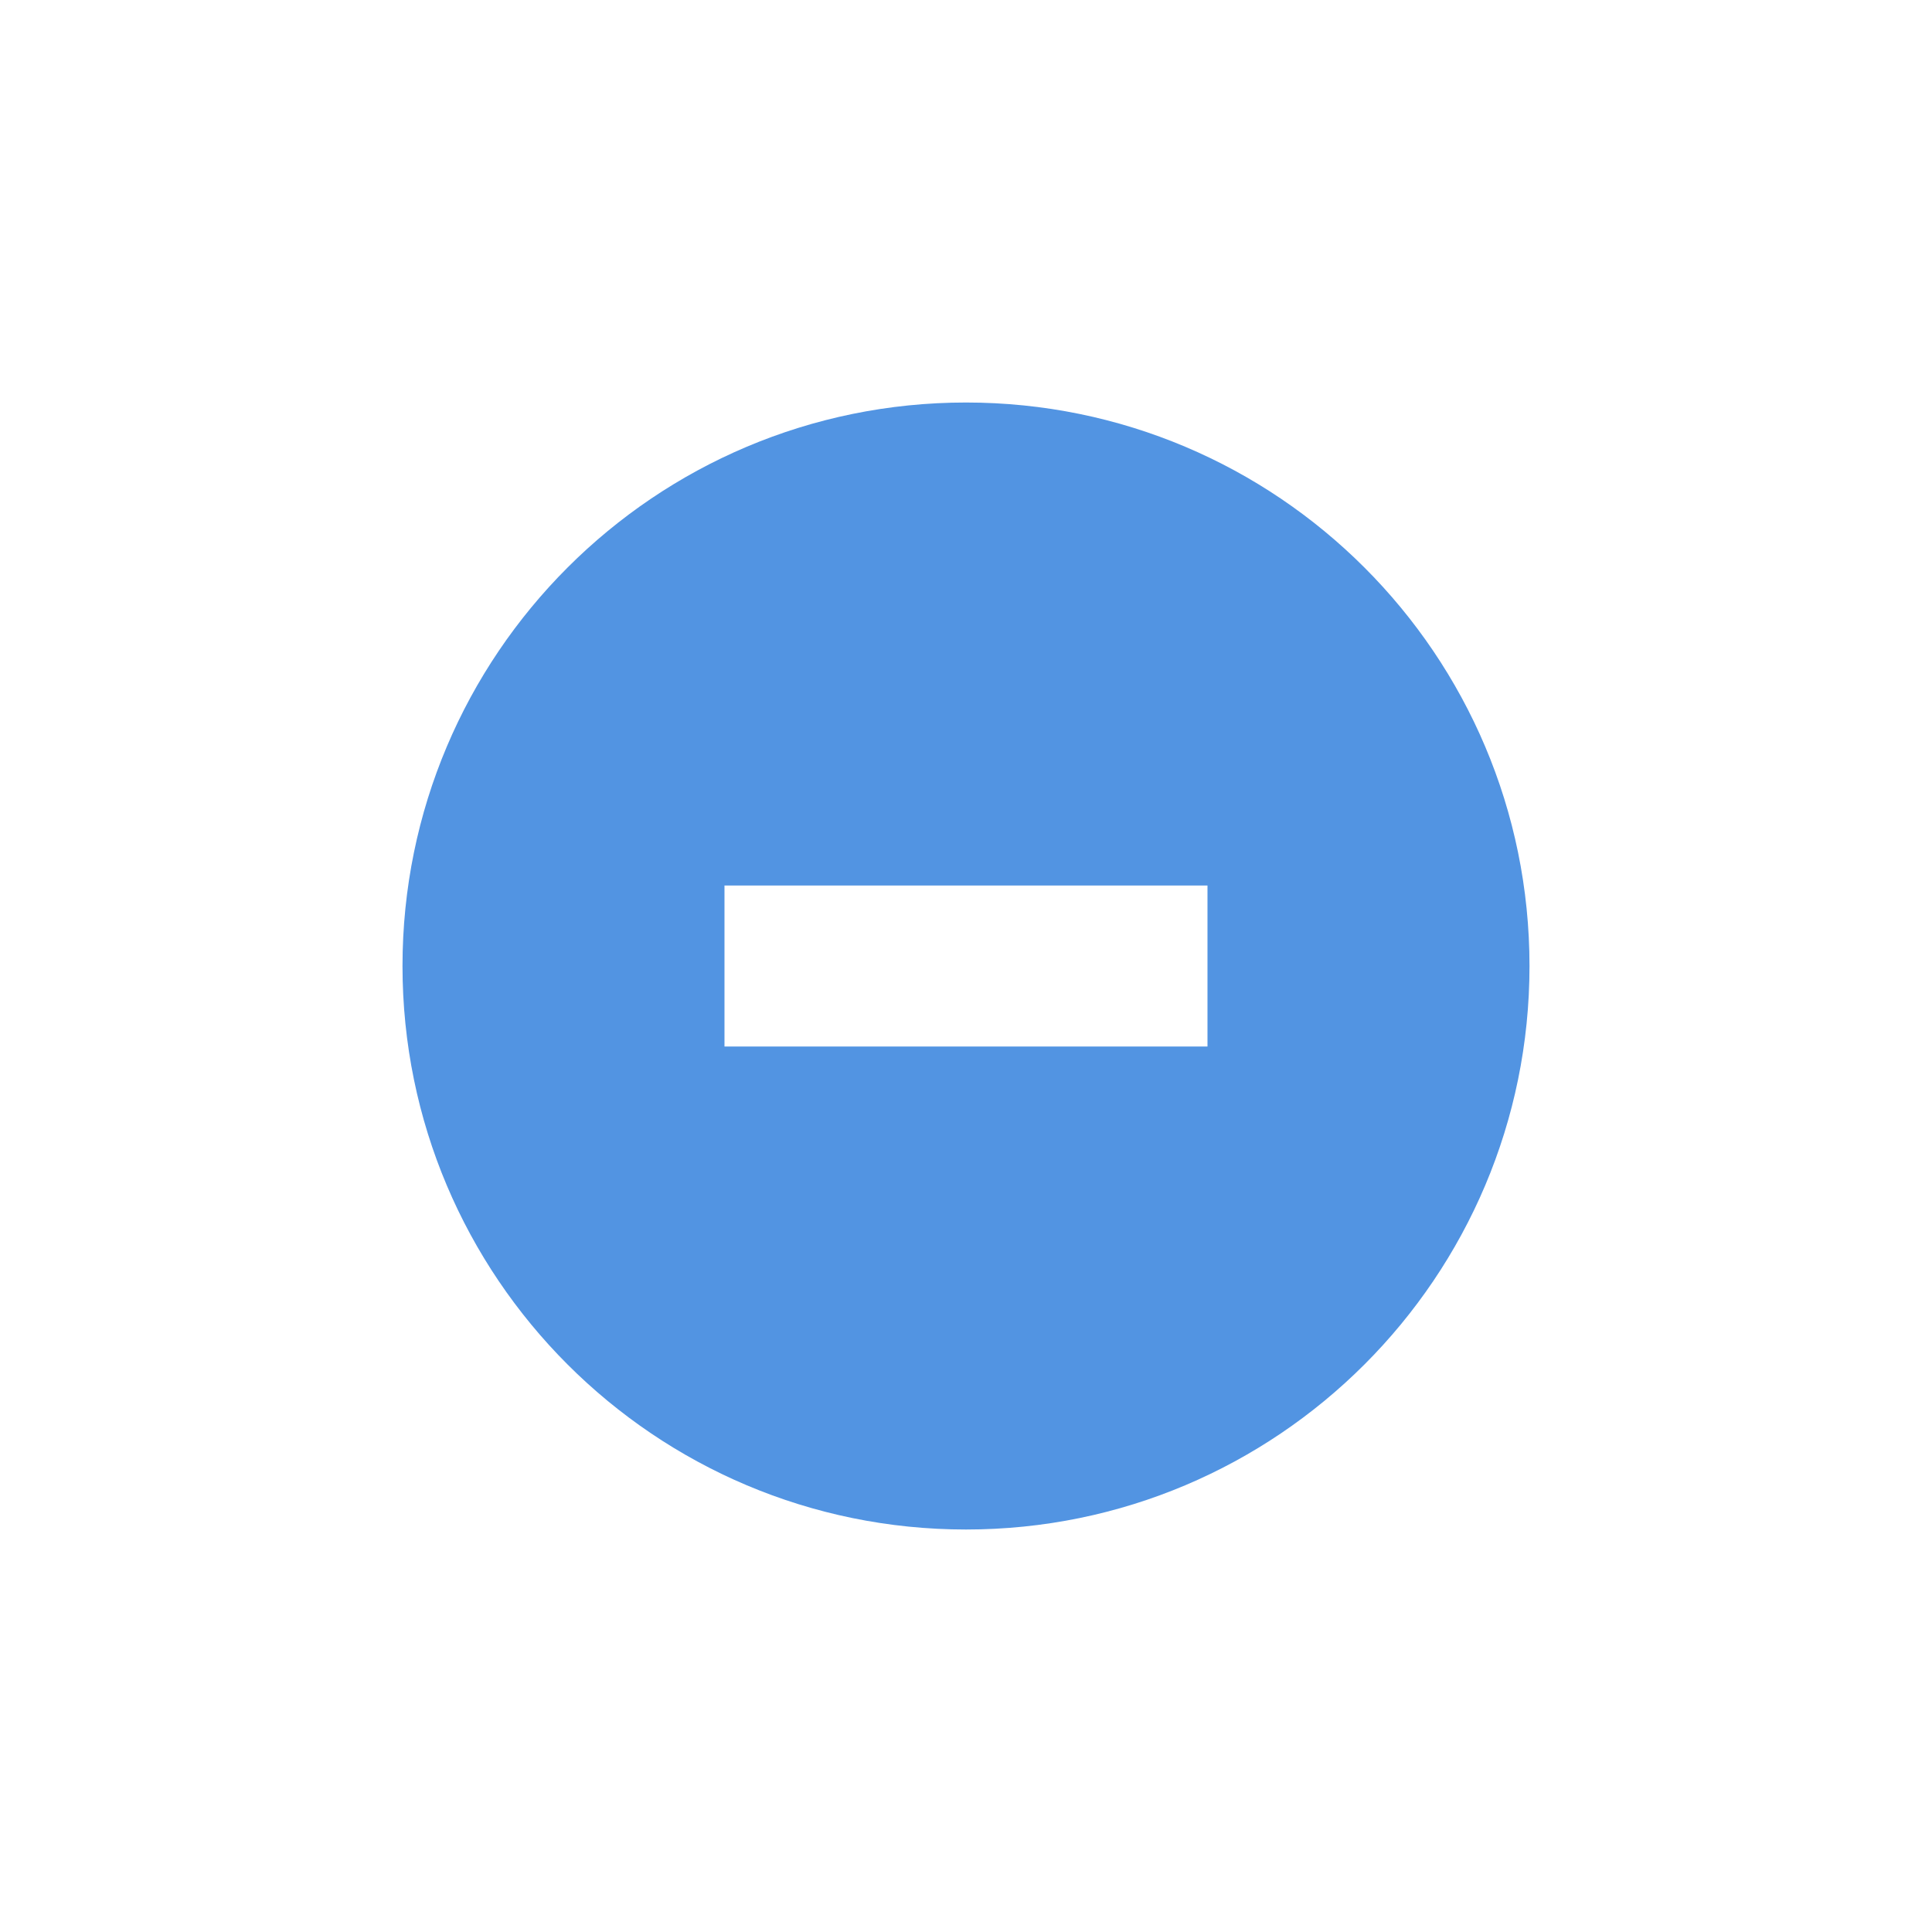
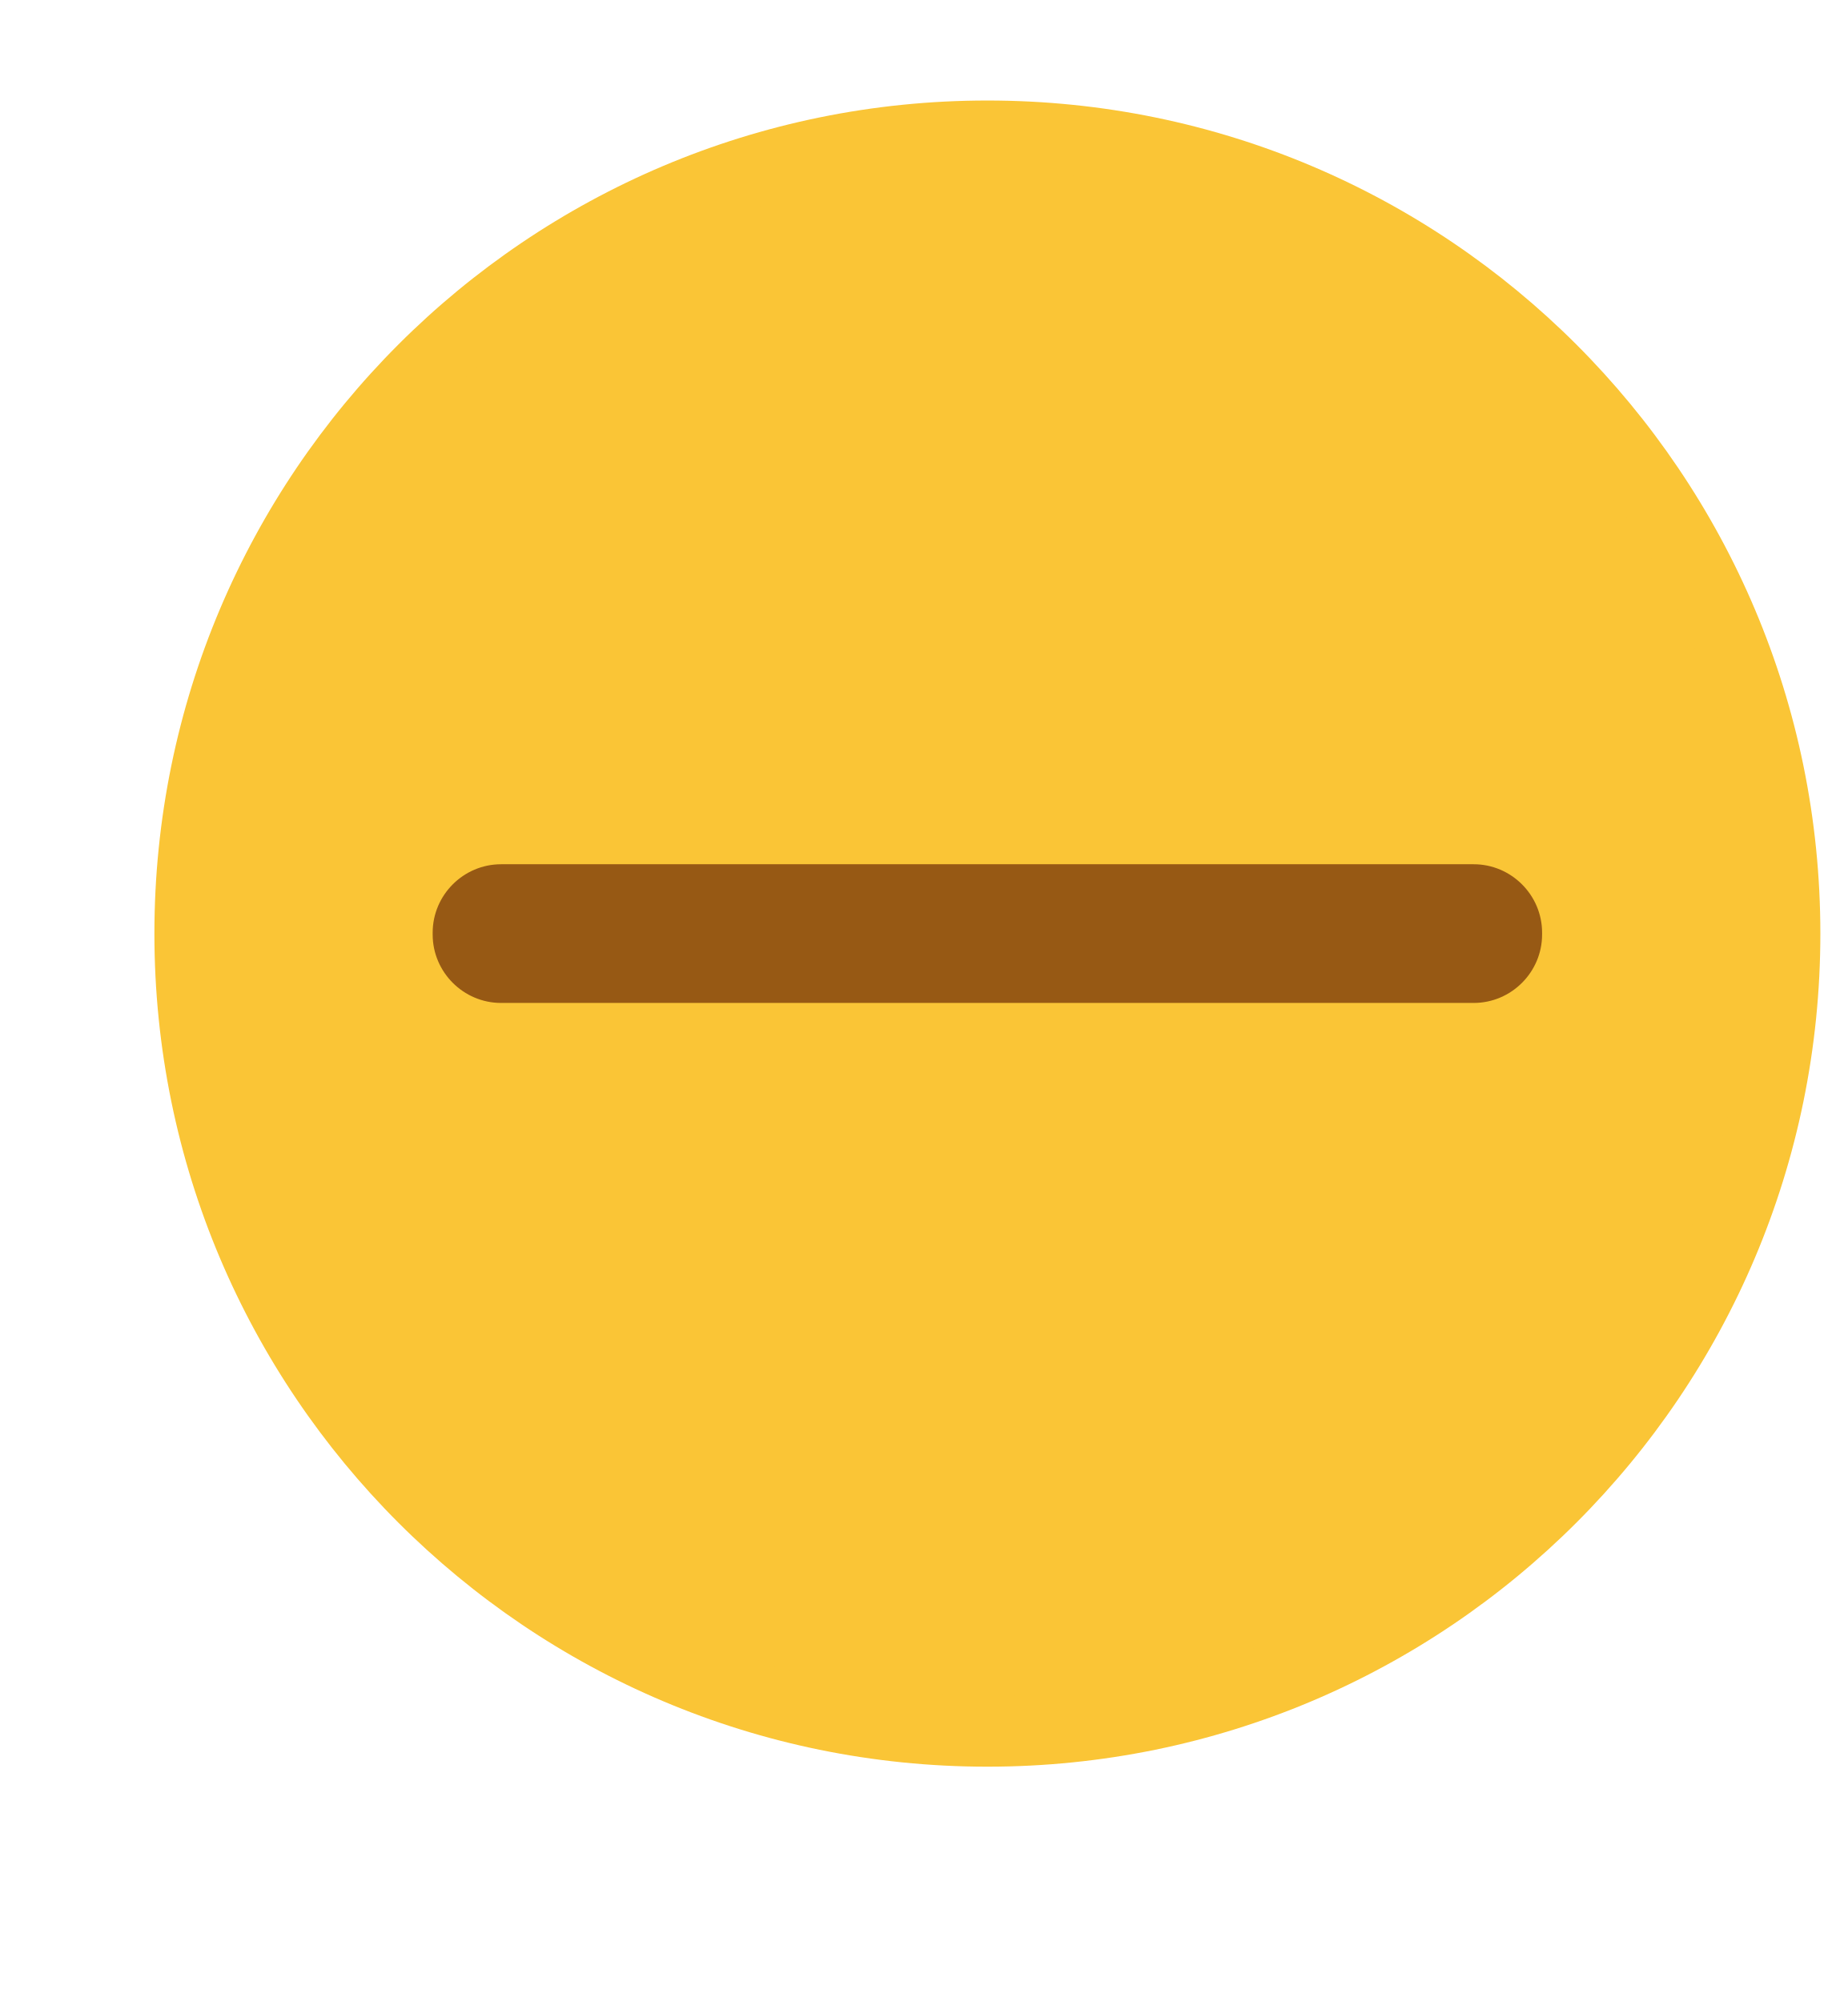
- <svg xmlns="http://www.w3.org/2000/svg" xmlns:ns1="http://www.openswatchbook.org/uri/2009/osb" xmlns:xlink="http://www.w3.org/1999/xlink" width="24" height="24" id="svg4306" version="1.1" style="enable-background:new">
-   <defs id="defs4308">
-     <linearGradient id="selected_fg_color" ns1:paint="solid">
-       <stop style="stop-color:#ffffff;stop-opacity:1;" offset="0" id="stop4172" />
-     </linearGradient>
-     <linearGradient id="selected_bg_color" ns1:paint="solid">
-       <stop style="stop-color:#5294e2;stop-opacity:1;" offset="0" id="stop4169" />
-     </linearGradient>
-     <linearGradient id="linearGradient3770">
-       <stop style="stop-color:#000000;stop-opacity:0.628;" offset="0" id="stop3772" />
-       <stop style="stop-color:#000000;stop-opacity:0.498;" offset="1" id="stop3774" />
-     </linearGradient>
-     <linearGradient id="linearGradient4882">
-       <stop style="stop-color:#ffffff;stop-opacity:1;" offset="0" id="stop4884" />
-       <stop style="stop-color:#ffffff;stop-opacity:0;" offset="1" id="stop4886" />
-     </linearGradient>
-     <linearGradient id="linearGradient3784-6">
-       <stop style="stop-color:#ffffff;stop-opacity:0.216;" offset="0" id="stop3786-4" />
-       <stop style="stop-color:#ffffff;stop-opacity:0;" offset="1" id="stop3788-6" />
-     </linearGradient>
-     <linearGradient id="linearGradient4892">
-       <stop id="stop4894" offset="0" style="stop-color:#2f3a42;stop-opacity:1;" />
-       <stop id="stop4896" offset="1" style="stop-color:#1d242a;stop-opacity:1;" />
-     </linearGradient>
-     <linearGradient id="linearGradient4882-4">
-       <stop id="stop4884-9" offset="0" style="stop-color:#728495;stop-opacity:1;" />
-       <stop id="stop4886-9" offset="1" style="stop-color:#617c95;stop-opacity:0;" />
-     </linearGradient>
-     <linearGradient xlink:href="#selected_bg_color" id="linearGradient4171" x1="1376" y1="248" x2="1376" y2="262" gradientUnits="userSpaceOnUse" />
-     <linearGradient xlink:href="#selected_fg_color" id="linearGradient4174" x1="89" y1="974" x2="89" y2="976" gradientUnits="userSpaceOnUse" />
-   </defs>
-   <g id="layer1" transform="translate(0,-1028.362)">
-     <g style="display:inline" id="titlebutton-min-active-dark" transform="translate(-379,1218)">
-       <g id="g4909-1-2-0" style="display:inline;opacity:1" transform="translate(-882,-432.6378)">
-         <g transform="translate(-161,0)" style="display:inline;opacity:1" id="g4490-3-6-1-4-1-6">
-           <g id="g4092-0-7-2-0-0-94-2" style="display:inline" transform="translate(58,0)">
-             <circle r="7" cy="255" cx="1376" style="fill:url(#linearGradient4171);fill-opacity:1;stroke:none;stroke-width:0;stroke-linecap:butt;stroke-linejoin:miter;stroke-miterlimit:4;stroke-dasharray:none;stroke-dashoffset:0;stroke-opacity:1" id="path4068-7-3-0-3-6-8-3" />
-           </g>
-         </g>
-         <g style="display:inline;opacity:1;fill:#c0e3ff;fill-opacity:1" id="g4834-9-3-8-5" transform="translate(1265,247)">
-           <g transform="translate(-81.0002,-967)" style="display:inline;fill:#c0e3ff;fill-opacity:1" id="layer9-3-9-1-0-4" />
-           <g transform="translate(-81.0002,-967)" id="layer10-4-0-5-8-5" style="fill:#c0e3ff;fill-opacity:1" />
-           <g transform="translate(-81.0002,-967)" id="layer11-2-5-2-6-8" style="fill:#c0e3ff;fill-opacity:1" />
-           <g transform="translate(-81.0002,-967)" id="layer13-5-7-4-2-5" style="fill:#c0e3ff;fill-opacity:1" />
-           <g transform="translate(-81.0002,-967)" id="layer14-6-2-3-2-9" style="fill:#c0e3ff;fill-opacity:1" />
-           <g transform="translate(-81.0002,-967)" style="display:inline;fill:#c0e3ff;fill-opacity:1" id="layer15-52-0-6-6-6" />
-           <g transform="translate(-81.0002,-967)" style="display:inline;fill:#c0e3ff;fill-opacity:1" id="g71291-3-4-6-0-6" />
-           <g transform="translate(-81.0002,-967)" style="display:inline;fill:#c0e3ff;fill-opacity:1" id="g4953-8-6-8-7-4" />
-           <g transform="translate(-81.0002,-967)" style="display:inline;fill:#c0e3ff;fill-opacity:1" id="layer12-45-3-7-96-7">
-             <path style="color:#000000;font-style:normal;font-variant:normal;font-weight:normal;font-stretch:normal;font-size:medium;line-height:normal;font-family:Sans;-inkscape-font-specification:Sans;text-indent:0;text-align:start;text-decoration:none;text-decoration-line:none;letter-spacing:normal;word-spacing:normal;text-transform:none;direction:ltr;block-progression:tb;writing-mode:lr-tb;baseline-shift:baseline;text-anchor:start;display:inline;overflow:visible;visibility:visible;fill:url(#linearGradient4174);fill-opacity:1;stroke:none;stroke-width:2;marker:none;enable-background:accumulate" id="rect9057-3-5-1-1" d="m 86,974 0,2 6,0 0,-2 z" />
+ <svg xmlns="http://www.w3.org/2000/svg" width="12" height="13" id="svg2" version="1.1">
+   <defs id="defs4" />
+   <g id="layer1" transform="translate(-671.1429,-651.5765)">
+     <g transform="matrix(0.1265625,0,0,-0.1265625,672.0709,663.0964)" id="g4090">
+       <g transform="scale(0.1,0.1)" id="g4092">
+         <g transform="matrix(10,0,0,10,-4.003492,0.1181699)" id="g4285">
+           <g transform="scale(0.1,0.1)" id="g4287">
+             <g transform="matrix(10,0,0,10,4.138891,2.017549)" id="g4413">
+               <g transform="scale(0.1,0.1)" id="g4415">
+                 <g transform="matrix(10,0,0,10,-2.63607,-7.990908)" id="g4491">
+                   <g transform="scale(0.1,0.1)" id="g4493">
+                     <path id="path4495" style="fill:#fac536;fill-opacity:1;fill-rule:evenodd;stroke:none" d="m 435.832,9.645 c 236.066,0 427.434,191.367 427.434,427.425 0,236.063 -191.368,427.43 -427.434,427.43 C 199.77,864.5 8.402,673.133 8.402,437.07 8.402,201.012 199.77,9.645 435.832,9.645" />
+                     <path id="path4497" style="fill:#fac536;fill-opacity:1;fill-rule:evenodd;stroke:none" d="M 435.832,45.996 C 651.82,45.996 826.91,221.09 826.91,437.07 826.91,653.059 651.82,828.148 435.832,828.148 219.848,828.148 44.758,653.059 44.758,437.07 44.758,221.09 219.848,45.996 435.832,45.996" />
+                     <path id="path4499" style="fill:#975914;fill-opacity:1;fill-rule:evenodd;stroke:none" d="m 186.305,472.652 499.058,0 c 19.313,0 35.114,-15.8 35.114,-35.117 l 0,-0.93 c 0,-19.316 -15.801,-35.113 -35.114,-35.113 l -499.058,0 c -19.317,0 -35.114,15.797 -35.114,35.113 l 0,0.93 c 0,19.317 15.797,35.117 35.114,35.117" />
+                   </g>
+                 </g>
+               </g>
+             </g>
          </g>
        </g>
      </g>
-       <rect style="display:inline;opacity:1;fill:none;fill-opacity:1;stroke:none;stroke-width:1;stroke-linecap:butt;stroke-linejoin:miter;stroke-miterlimit:4;stroke-dasharray:none;stroke-dashoffset:0;stroke-opacity:0" id="rect17883-79-9-2-2" width="16" height="16" x="383" y="-185.638" />
    </g>
  </g>
</svg>
